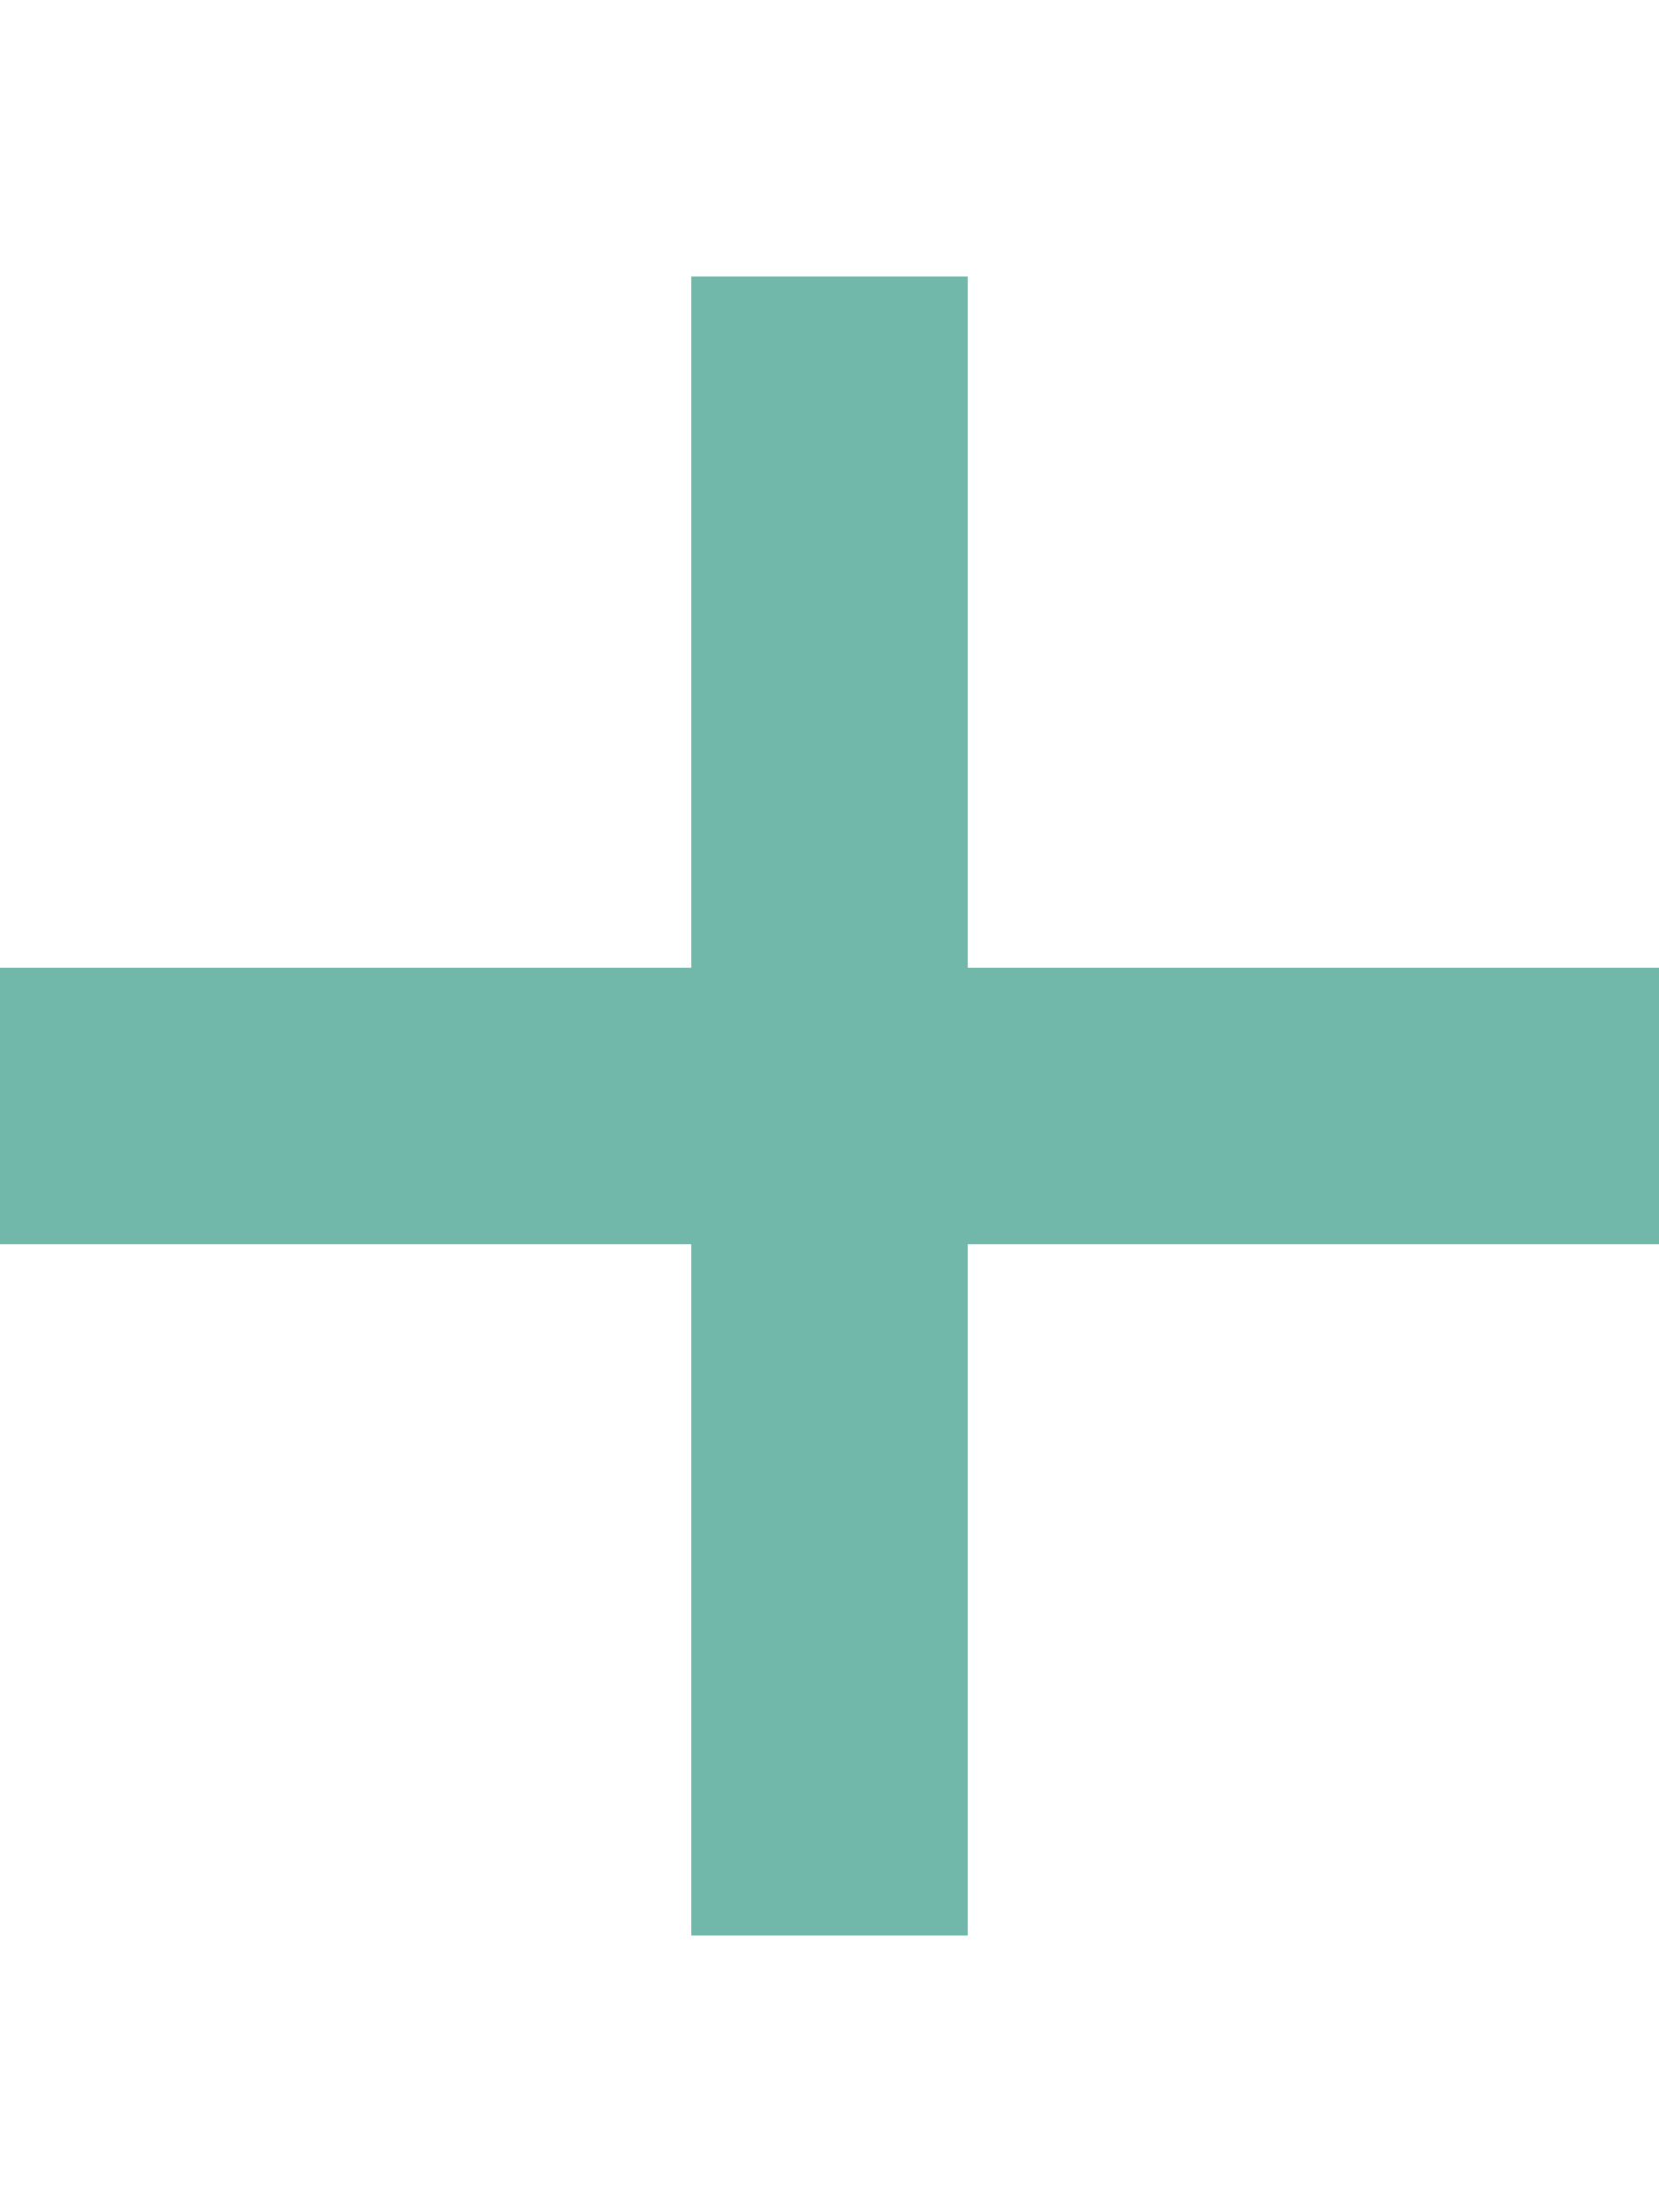
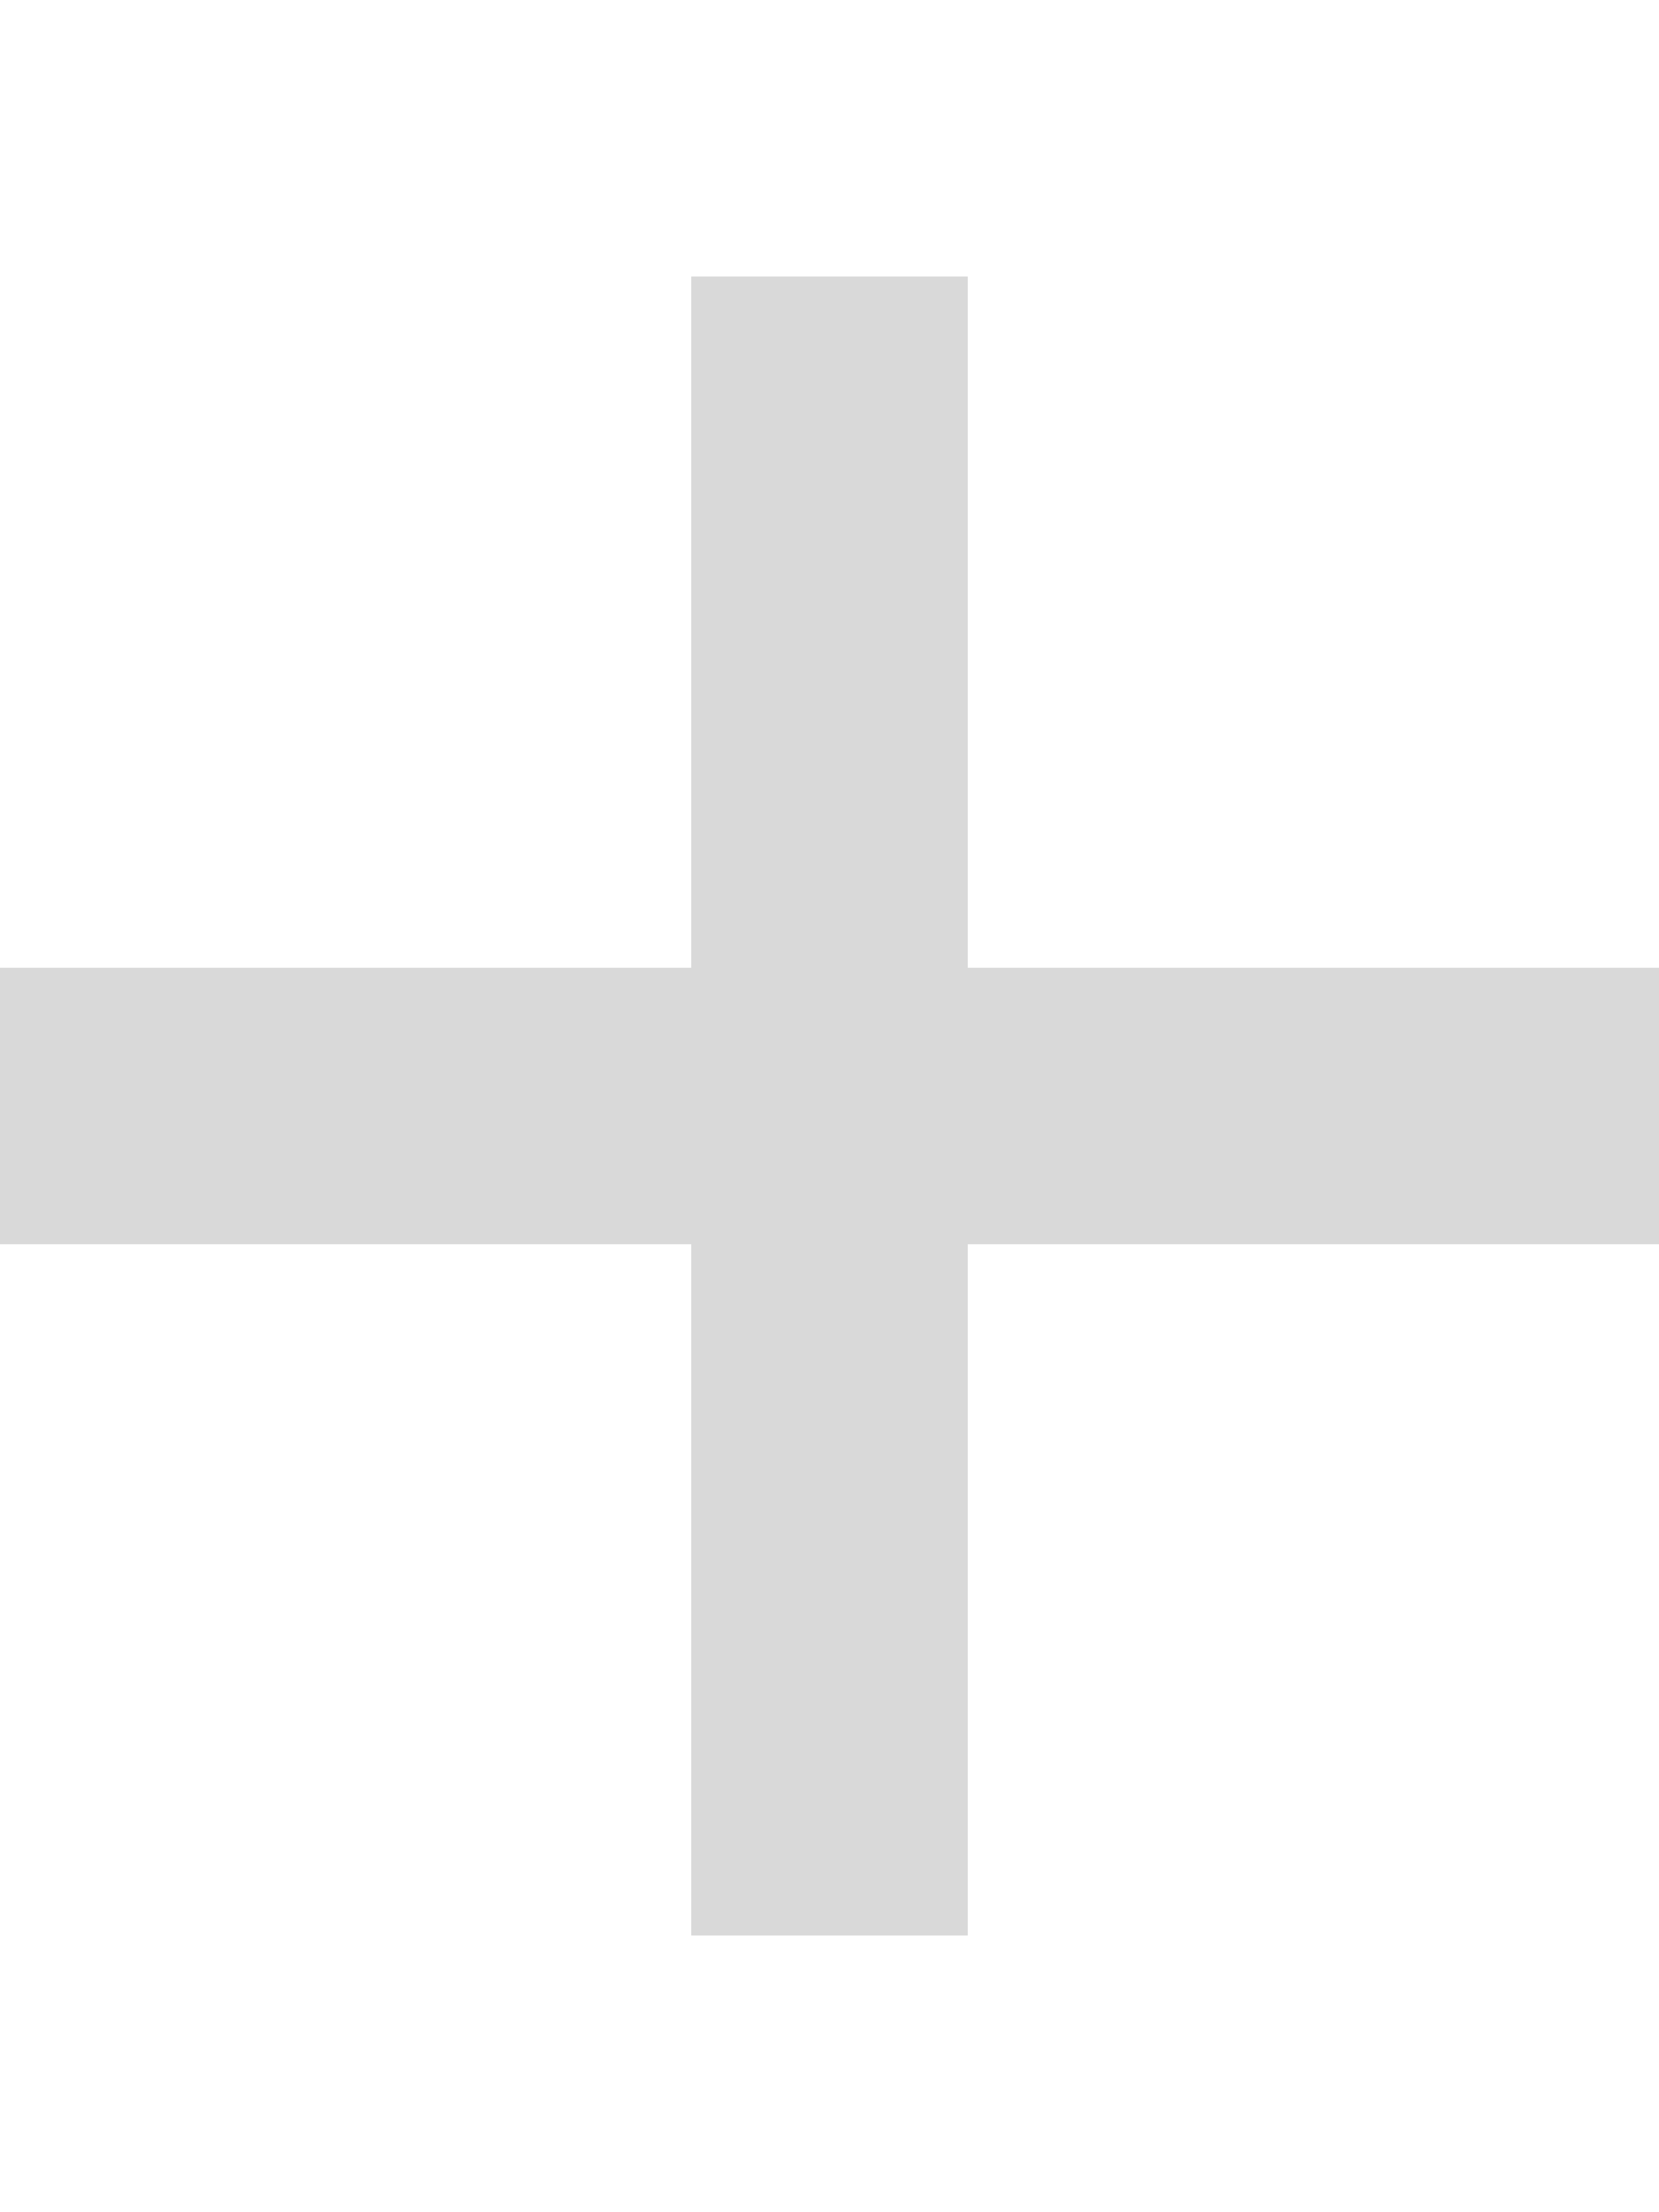
<svg xmlns="http://www.w3.org/2000/svg" width="12px" height="16px" viewBox="0 0 12 16" version="1.1">
-   <defs />
-   <g id="Octicons" stroke="none" stroke-width="1" fill="none" fill-rule="evenodd">
-     <g id="plus" fill="#71B8AA">
-       <polygon id="Shape" points="12 9 7 9 7 14 5 14 5 9 0 9 0 7 5 7 5 2 7 2 7 7 12 7" />
+   <g stroke="none" stroke-width="1" fill="none">
+     <g id="plus" fill="#D9D9D9">
+       <polygon points="12 9 7 9 7 14 5 14 5 9 0 9 0 7 5 7 5 2 7 2 7 7 12 7" />
    </g>
  </g>
</svg>
